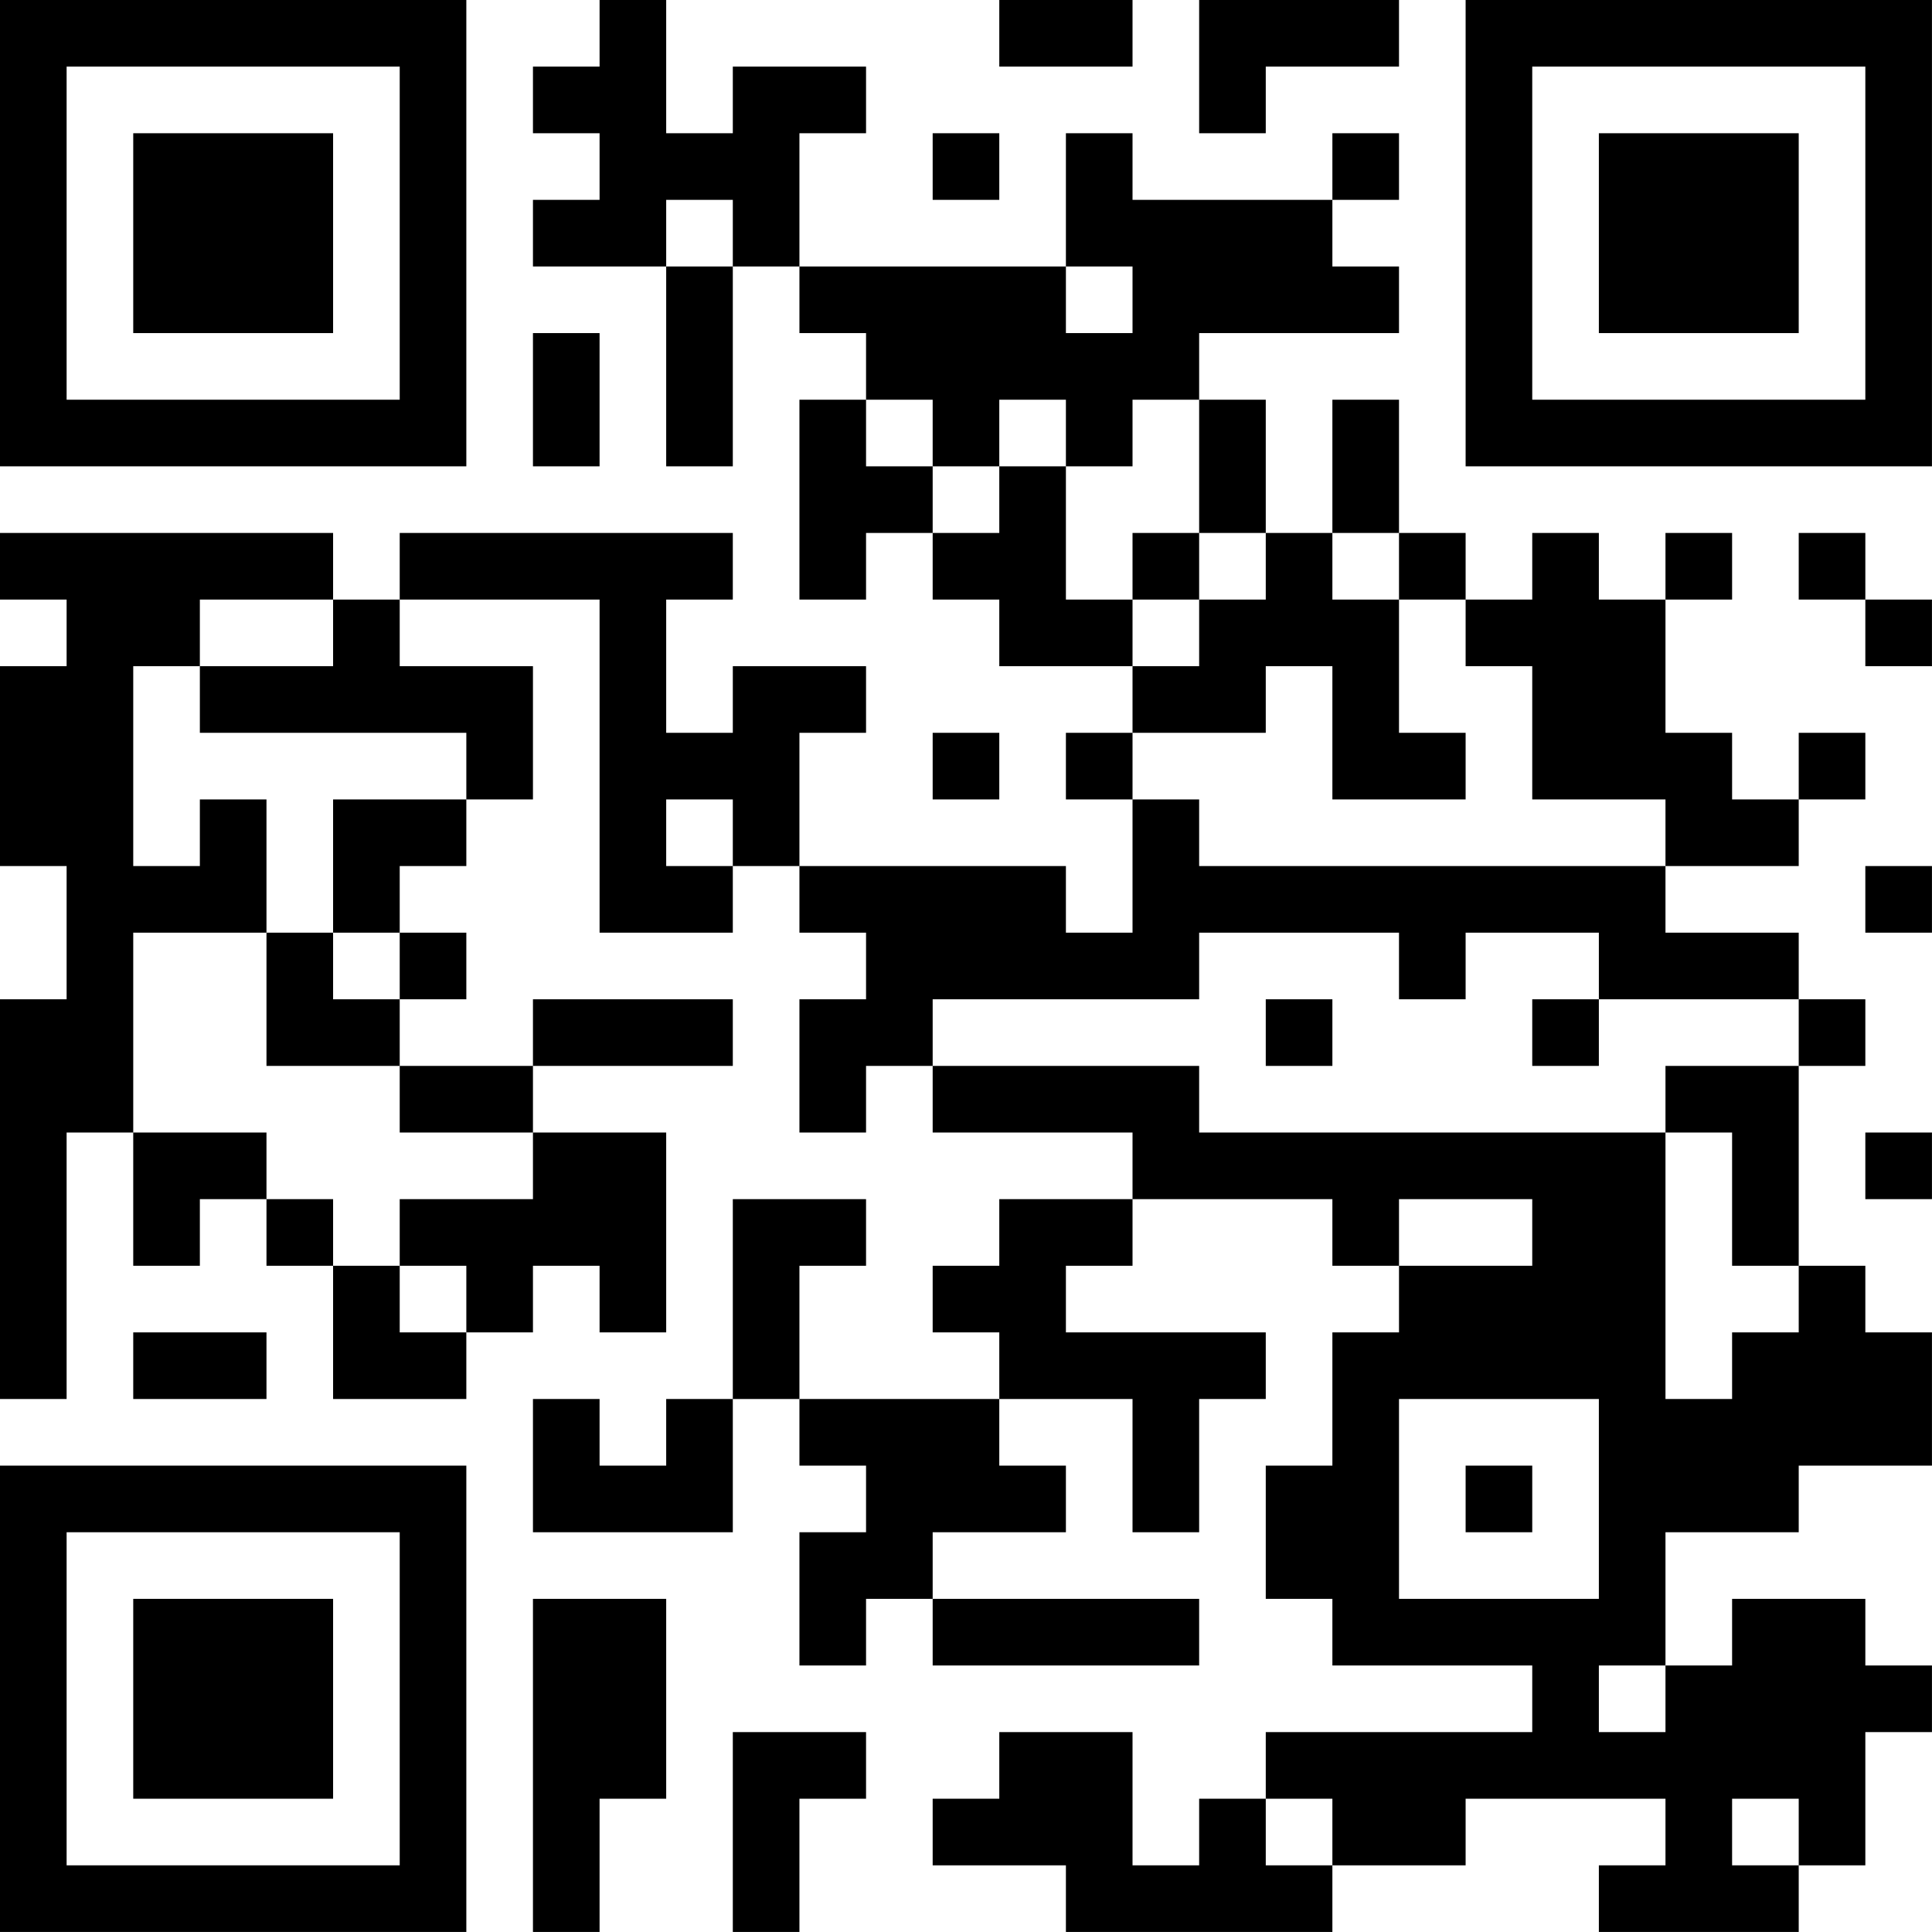
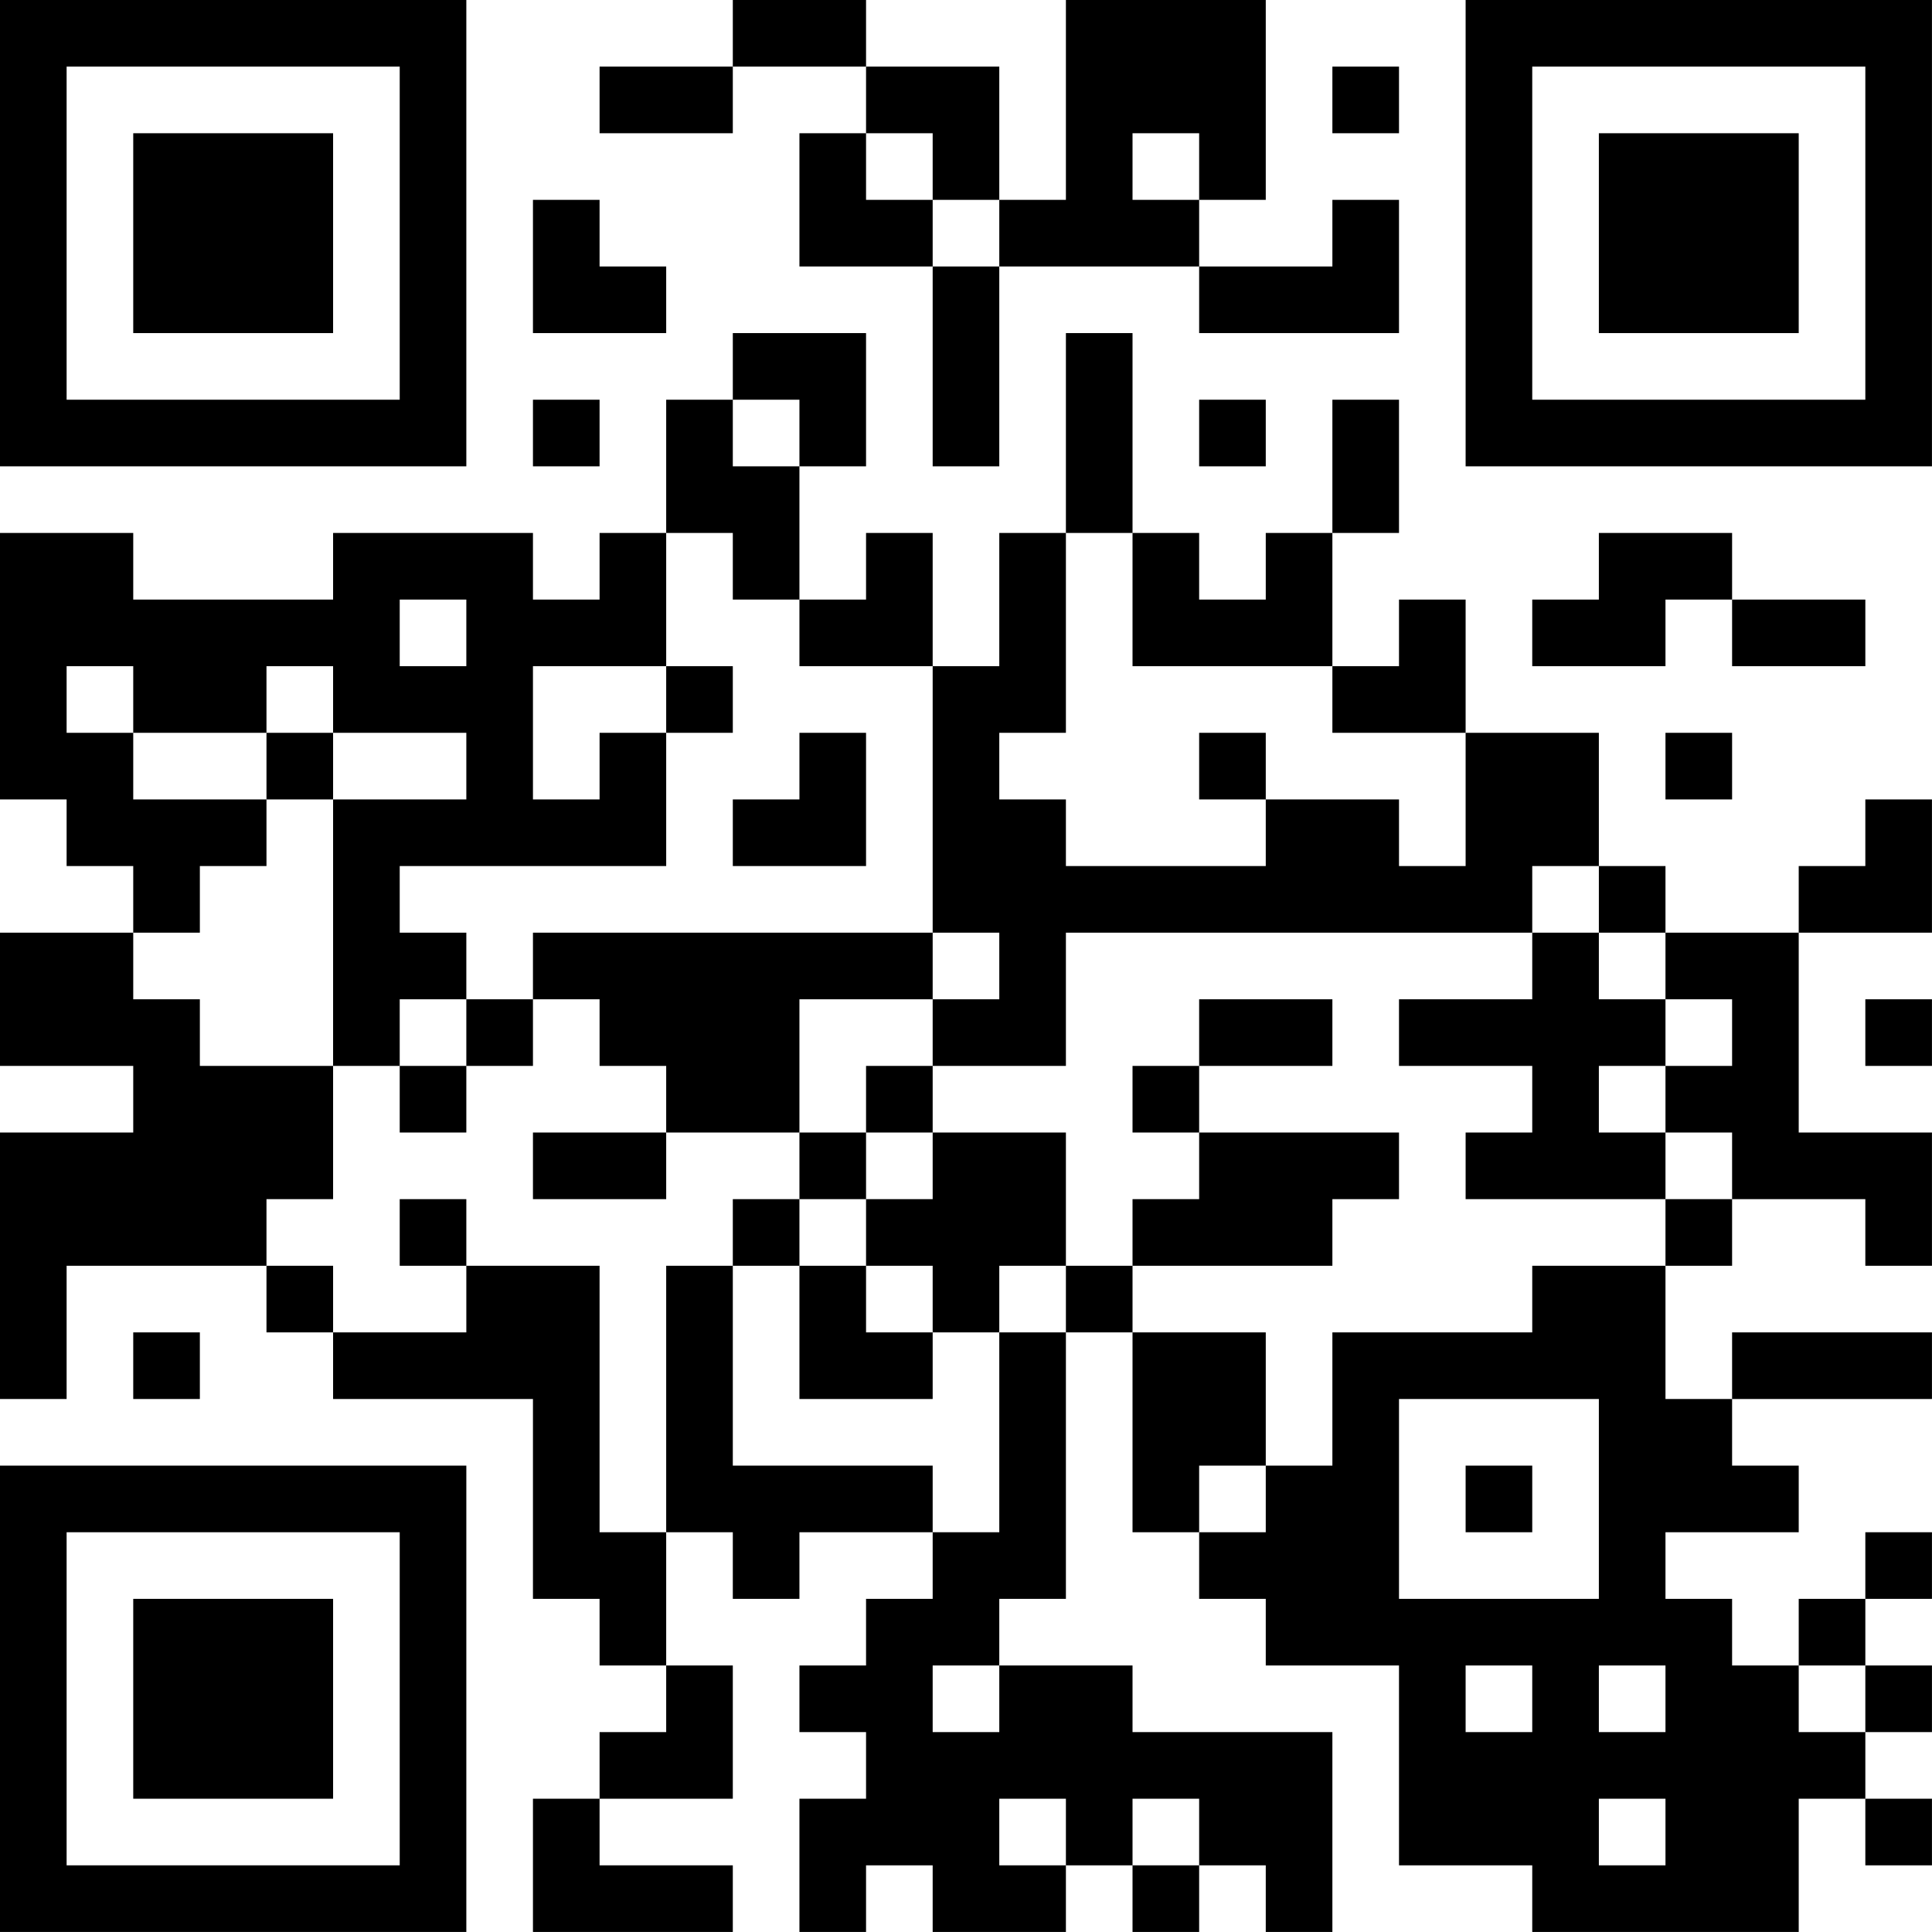
<svg xmlns="http://www.w3.org/2000/svg" version="1.1" width="500" height="500" viewBox="0 0 500 500">
  <rect x="0" y="0" width="500" height="500" fill="#ffffff" />
  <g transform="scale(17.241)">
    <g transform="translate(0,0)">
-       <path fill-rule="evenodd" d="M9 0L9 1L8 1L8 2L9 2L9 3L8 3L8 4L10 4L10 7L11 7L11 4L12 4L12 5L13 5L13 6L12 6L12 9L13 9L13 8L14 8L14 9L15 9L15 10L17 10L17 11L16 11L16 12L17 12L17 14L16 14L16 13L12 13L12 11L13 11L13 10L11 10L11 11L10 11L10 9L11 9L11 8L6 8L6 9L5 9L5 8L0 8L0 9L1 9L1 10L0 10L0 13L1 13L1 15L0 15L0 21L1 21L1 17L2 17L2 19L3 19L3 18L4 18L4 19L5 19L5 21L7 21L7 20L8 20L8 19L9 19L9 20L10 20L10 17L8 17L8 16L11 16L11 15L8 15L8 16L6 16L6 15L7 15L7 14L6 14L6 13L7 13L7 12L8 12L8 10L6 10L6 9L9 9L9 14L11 14L11 13L12 13L12 14L13 14L13 15L12 15L12 17L13 17L13 16L14 16L14 17L17 17L17 18L15 18L15 19L14 19L14 20L15 20L15 21L12 21L12 19L13 19L13 18L11 18L11 21L10 21L10 22L9 22L9 21L8 21L8 23L11 23L11 21L12 21L12 22L13 22L13 23L12 23L12 25L13 25L13 24L14 24L14 25L18 25L18 24L14 24L14 23L16 23L16 22L15 22L15 21L17 21L17 23L18 23L18 21L19 21L19 20L16 20L16 19L17 19L17 18L20 18L20 19L21 19L21 20L20 20L20 22L19 22L19 24L20 24L20 25L23 25L23 26L19 26L19 27L18 27L18 28L17 28L17 26L15 26L15 27L14 27L14 28L16 28L16 29L20 29L20 28L22 28L22 27L25 27L25 28L24 28L24 29L27 29L27 28L28 28L28 26L29 26L29 25L28 25L28 24L26 24L26 25L25 25L25 23L27 23L27 22L29 22L29 20L28 20L28 19L27 19L27 16L28 16L28 15L27 15L27 14L25 14L25 13L27 13L27 12L28 12L28 11L27 11L27 12L26 12L26 11L25 11L25 9L26 9L26 8L25 8L25 9L24 9L24 8L23 8L23 9L22 9L22 8L21 8L21 6L20 6L20 8L19 8L19 6L18 6L18 5L21 5L21 4L20 4L20 3L21 3L21 2L20 2L20 3L17 3L17 2L16 2L16 4L12 4L12 2L13 2L13 1L11 1L11 2L10 2L10 0ZM15 0L15 1L17 1L17 0ZM18 0L18 2L19 2L19 1L21 1L21 0ZM14 2L14 3L15 3L15 2ZM10 3L10 4L11 4L11 3ZM16 4L16 5L17 5L17 4ZM8 5L8 7L9 7L9 5ZM13 6L13 7L14 7L14 8L15 8L15 7L16 7L16 9L17 9L17 10L18 10L18 9L19 9L19 8L18 8L18 6L17 6L17 7L16 7L16 6L15 6L15 7L14 7L14 6ZM17 8L17 9L18 9L18 8ZM20 8L20 9L21 9L21 11L22 11L22 12L20 12L20 10L19 10L19 11L17 11L17 12L18 12L18 13L25 13L25 12L23 12L23 10L22 10L22 9L21 9L21 8ZM27 8L27 9L28 9L28 10L29 10L29 9L28 9L28 8ZM3 9L3 10L2 10L2 13L3 13L3 12L4 12L4 14L2 14L2 17L4 17L4 18L5 18L5 19L6 19L6 20L7 20L7 19L6 19L6 18L8 18L8 17L6 17L6 16L4 16L4 14L5 14L5 15L6 15L6 14L5 14L5 12L7 12L7 11L3 11L3 10L5 10L5 9ZM14 11L14 12L15 12L15 11ZM10 12L10 13L11 13L11 12ZM28 13L28 14L29 14L29 13ZM18 14L18 15L14 15L14 16L18 16L18 17L25 17L25 21L26 21L26 20L27 20L27 19L26 19L26 17L25 17L25 16L27 16L27 15L24 15L24 14L22 14L22 15L21 15L21 14ZM19 15L19 16L20 16L20 15ZM23 15L23 16L24 16L24 15ZM28 17L28 18L29 18L29 17ZM21 18L21 19L23 19L23 18ZM2 20L2 21L4 21L4 20ZM21 21L21 24L24 24L24 21ZM22 22L22 23L23 23L23 22ZM8 24L8 29L9 29L9 27L10 27L10 24ZM24 25L24 26L25 26L25 25ZM11 26L11 29L12 29L12 27L13 27L13 26ZM19 27L19 28L20 28L20 27ZM26 27L26 28L27 28L27 27ZM0 0L0 7L7 7L7 0ZM1 1L1 6L6 6L6 1ZM2 2L2 5L5 5L5 2ZM22 0L22 7L29 7L29 0ZM23 1L23 6L28 6L28 1ZM24 2L24 5L27 5L27 2ZM0 22L0 29L7 29L7 22ZM1 23L1 28L6 28L6 23ZM2 24L2 27L5 27L5 24Z" fill="#000000" />
+       <path fill-rule="evenodd" d="M11 0L11 1L9 1L9 2L11 2L11 1L13 1L13 2L12 2L12 4L14 4L14 7L15 7L15 4L18 4L18 5L21 5L21 3L20 3L20 4L18 4L18 3L19 3L19 0L16 0L16 3L15 3L15 1L13 1L13 0ZM20 1L20 2L21 2L21 1ZM13 2L13 3L14 3L14 4L15 4L15 3L14 3L14 2ZM17 2L17 3L18 3L18 2ZM8 3L8 5L10 5L10 4L9 4L9 3ZM11 5L11 6L10 6L10 8L9 8L9 9L8 9L8 8L5 8L5 9L2 9L2 8L0 8L0 12L1 12L1 13L2 13L2 14L0 14L0 16L2 16L2 17L0 17L0 21L1 21L1 19L4 19L4 20L5 20L5 21L8 21L8 24L9 24L9 25L10 25L10 26L9 26L9 27L8 27L8 29L11 29L11 28L9 28L9 27L11 27L11 25L10 25L10 23L11 23L11 24L12 24L12 23L14 23L14 24L13 24L13 25L12 25L12 26L13 26L13 27L12 27L12 29L13 29L13 28L14 28L14 29L16 29L16 28L17 28L17 29L18 29L18 28L19 28L19 29L20 29L20 26L17 26L17 25L15 25L15 24L16 24L16 20L17 20L17 23L18 23L18 24L19 24L19 25L21 25L21 28L23 28L23 29L27 29L27 27L28 27L28 28L29 28L29 27L28 27L28 26L29 26L29 25L28 25L28 24L29 24L29 23L28 23L28 24L27 24L27 25L26 25L26 24L25 24L25 23L27 23L27 22L26 22L26 21L29 21L29 20L26 20L26 21L25 21L25 19L26 19L26 18L28 18L28 19L29 19L29 17L27 17L27 14L29 14L29 12L28 12L28 13L27 13L27 14L25 14L25 13L24 13L24 11L22 11L22 9L21 9L21 10L20 10L20 8L21 8L21 6L20 6L20 8L19 8L19 9L18 9L18 8L17 8L17 5L16 5L16 8L15 8L15 10L14 10L14 8L13 8L13 9L12 9L12 7L13 7L13 5ZM8 6L8 7L9 7L9 6ZM11 6L11 7L12 7L12 6ZM18 6L18 7L19 7L19 6ZM10 8L10 10L8 10L8 12L9 12L9 11L10 11L10 13L6 13L6 14L7 14L7 15L6 15L6 16L5 16L5 12L7 12L7 11L5 11L5 10L4 10L4 11L2 11L2 10L1 10L1 11L2 11L2 12L4 12L4 13L3 13L3 14L2 14L2 15L3 15L3 16L5 16L5 18L4 18L4 19L5 19L5 20L7 20L7 19L9 19L9 23L10 23L10 19L11 19L11 22L14 22L14 23L15 23L15 20L16 20L16 19L17 19L17 20L19 20L19 22L18 22L18 23L19 23L19 22L20 22L20 20L23 20L23 19L25 19L25 18L26 18L26 17L25 17L25 16L26 16L26 15L25 15L25 14L24 14L24 13L23 13L23 14L16 14L16 16L14 16L14 15L15 15L15 14L14 14L14 10L12 10L12 9L11 9L11 8ZM16 8L16 11L15 11L15 12L16 12L16 13L19 13L19 12L21 12L21 13L22 13L22 11L20 11L20 10L17 10L17 8ZM24 8L24 9L23 9L23 10L25 10L25 9L26 9L26 10L28 10L28 9L26 9L26 8ZM6 9L6 10L7 10L7 9ZM10 10L10 11L11 11L11 10ZM4 11L4 12L5 12L5 11ZM12 11L12 12L11 12L11 13L13 13L13 11ZM18 11L18 12L19 12L19 11ZM25 11L25 12L26 12L26 11ZM8 14L8 15L7 15L7 16L6 16L6 17L7 17L7 16L8 16L8 15L9 15L9 16L10 16L10 17L8 17L8 18L10 18L10 17L12 17L12 18L11 18L11 19L12 19L12 21L14 21L14 20L15 20L15 19L16 19L16 17L14 17L14 16L13 16L13 17L12 17L12 15L14 15L14 14ZM23 14L23 15L21 15L21 16L23 16L23 17L22 17L22 18L25 18L25 17L24 17L24 16L25 16L25 15L24 15L24 14ZM18 15L18 16L17 16L17 17L18 17L18 18L17 18L17 19L20 19L20 18L21 18L21 17L18 17L18 16L20 16L20 15ZM28 15L28 16L29 16L29 15ZM13 17L13 18L12 18L12 19L13 19L13 20L14 20L14 19L13 19L13 18L14 18L14 17ZM6 18L6 19L7 19L7 18ZM2 20L2 21L3 21L3 20ZM21 21L21 24L24 24L24 21ZM22 22L22 23L23 23L23 22ZM14 25L14 26L15 26L15 25ZM22 25L22 26L23 26L23 25ZM24 25L24 26L25 26L25 25ZM27 25L27 26L28 26L28 25ZM15 27L15 28L16 28L16 27ZM17 27L17 28L18 28L18 27ZM24 27L24 28L25 28L25 27ZM0 0L0 7L7 7L7 0ZM1 1L1 6L6 6L6 1ZM2 2L2 5L5 5L5 2ZM22 0L22 7L29 7L29 0ZM23 1L23 6L28 6L28 1ZM24 2L24 5L27 5L27 2ZM0 22L0 29L7 29L7 22ZM1 23L1 28L6 28L6 23ZM2 24L2 27L5 27L5 24Z" fill="#000000" />
    </g>
  </g>
</svg>
